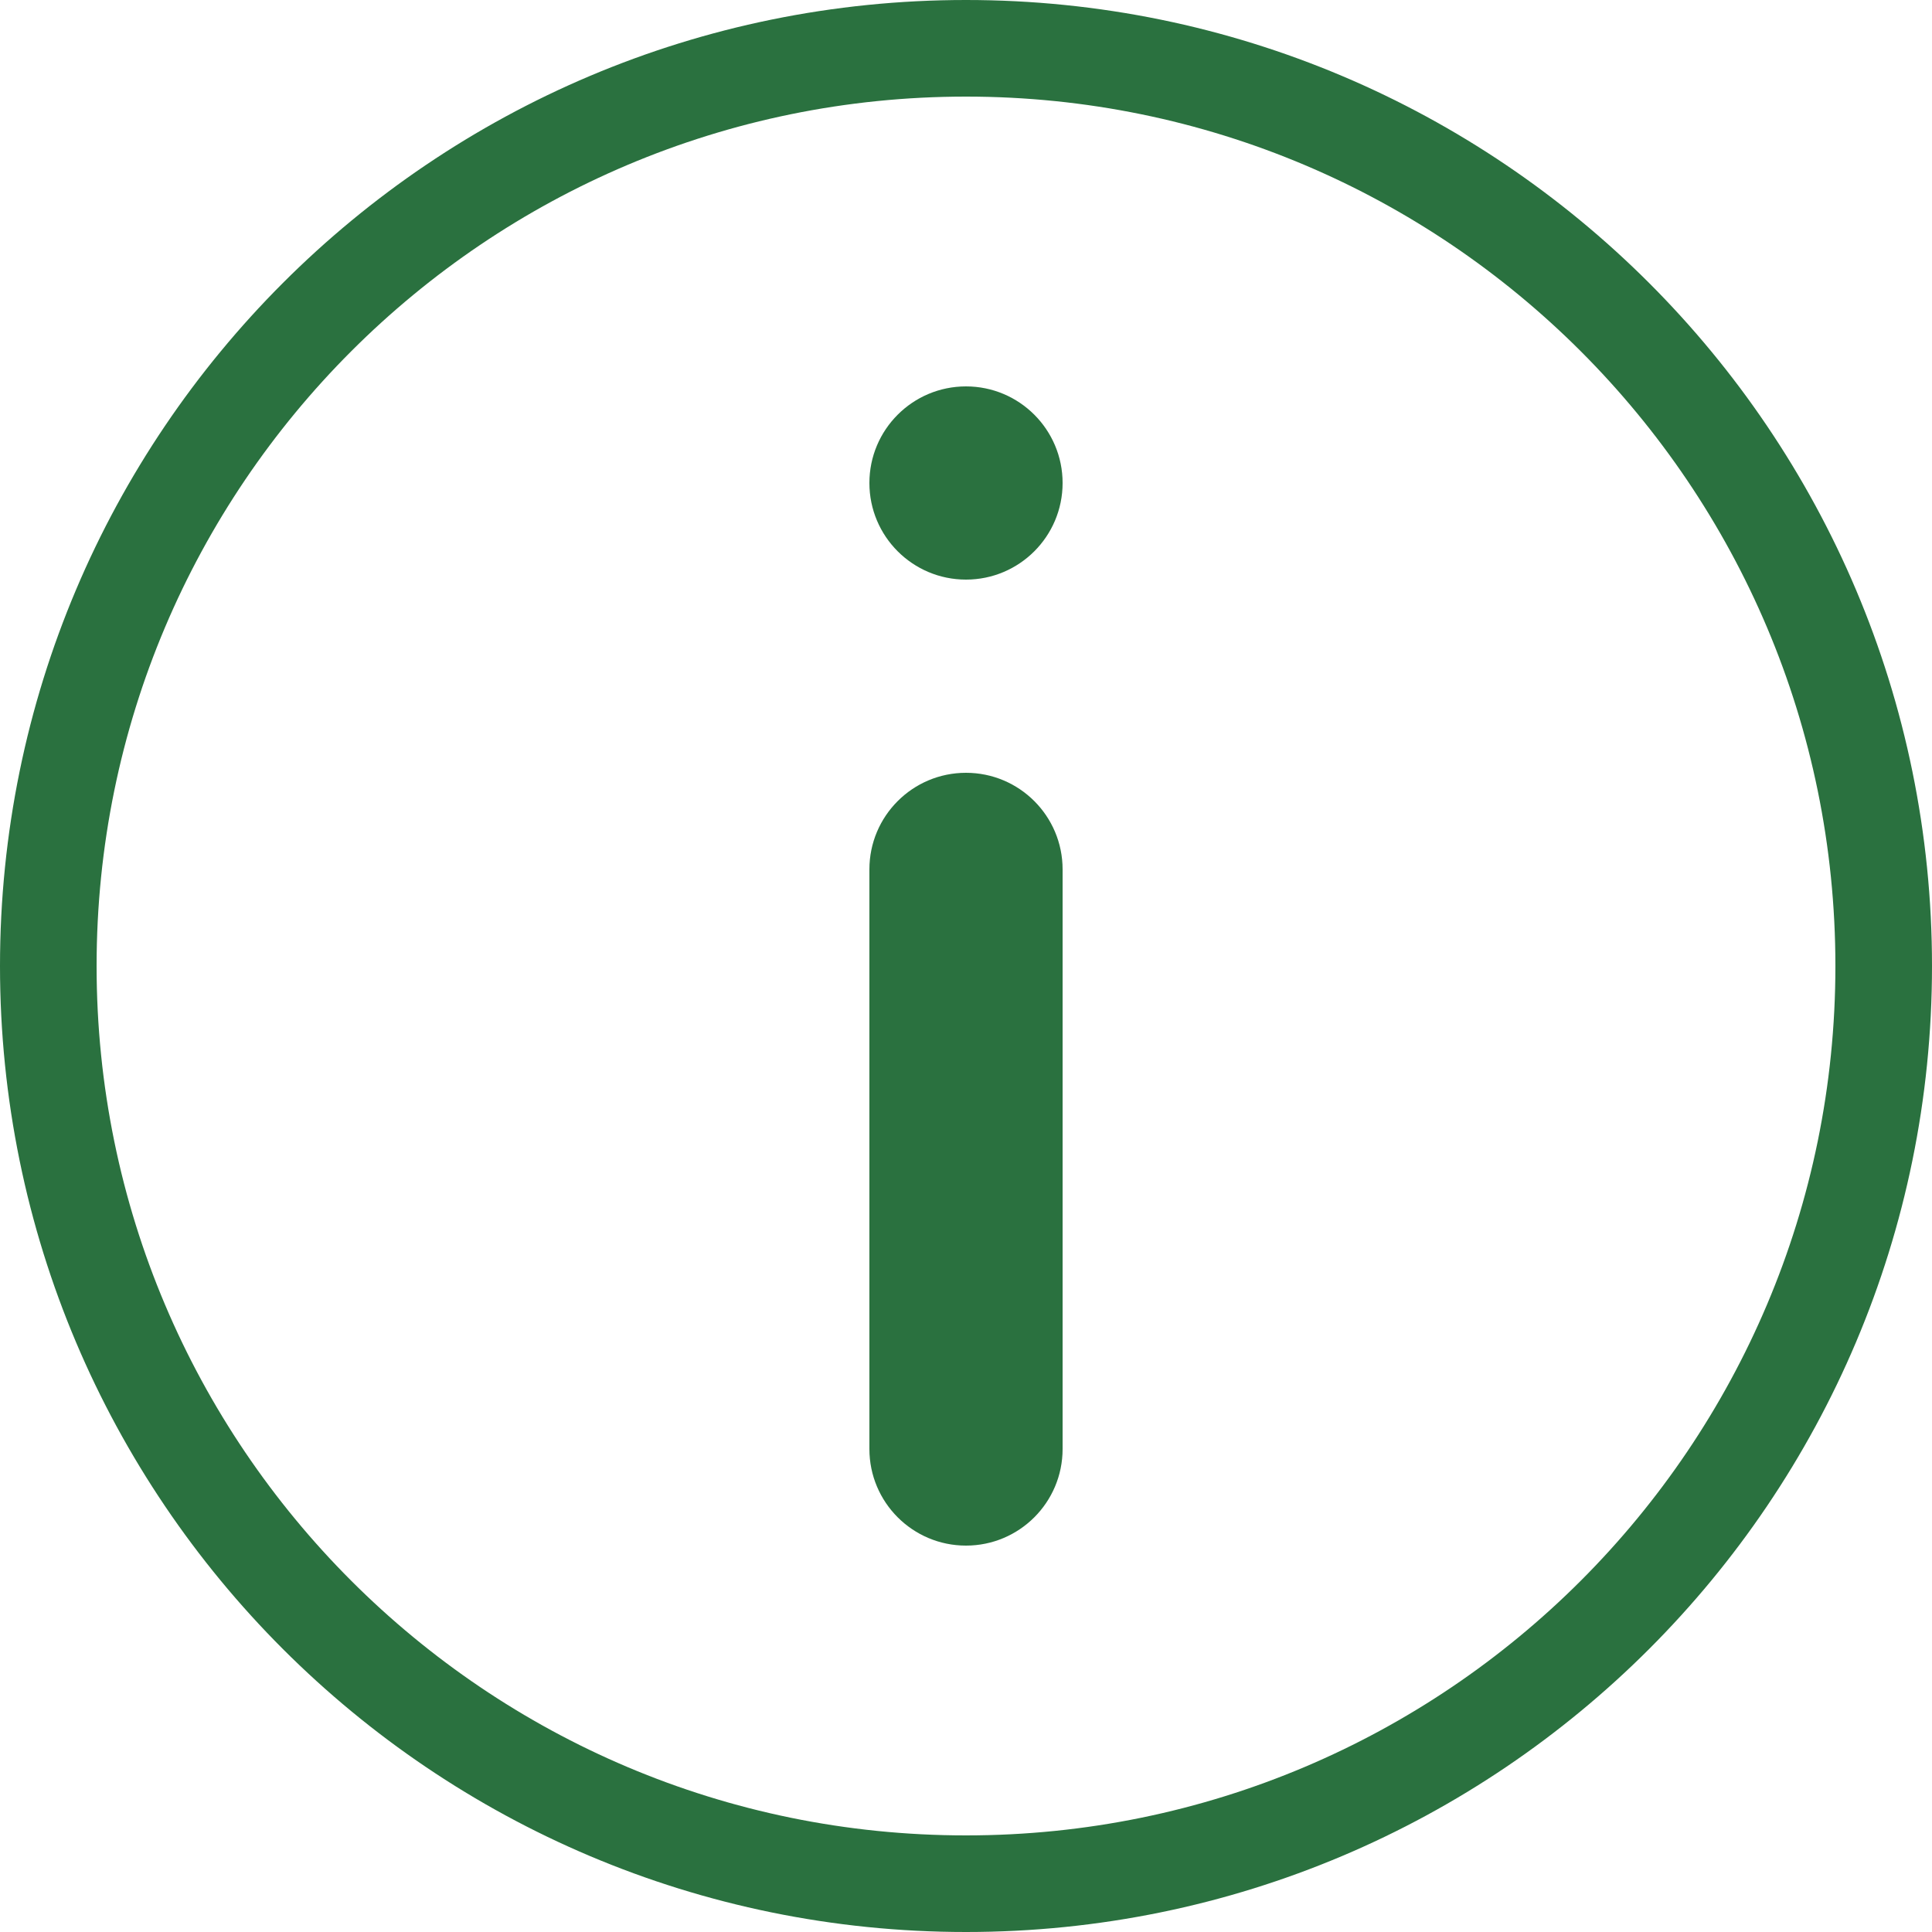
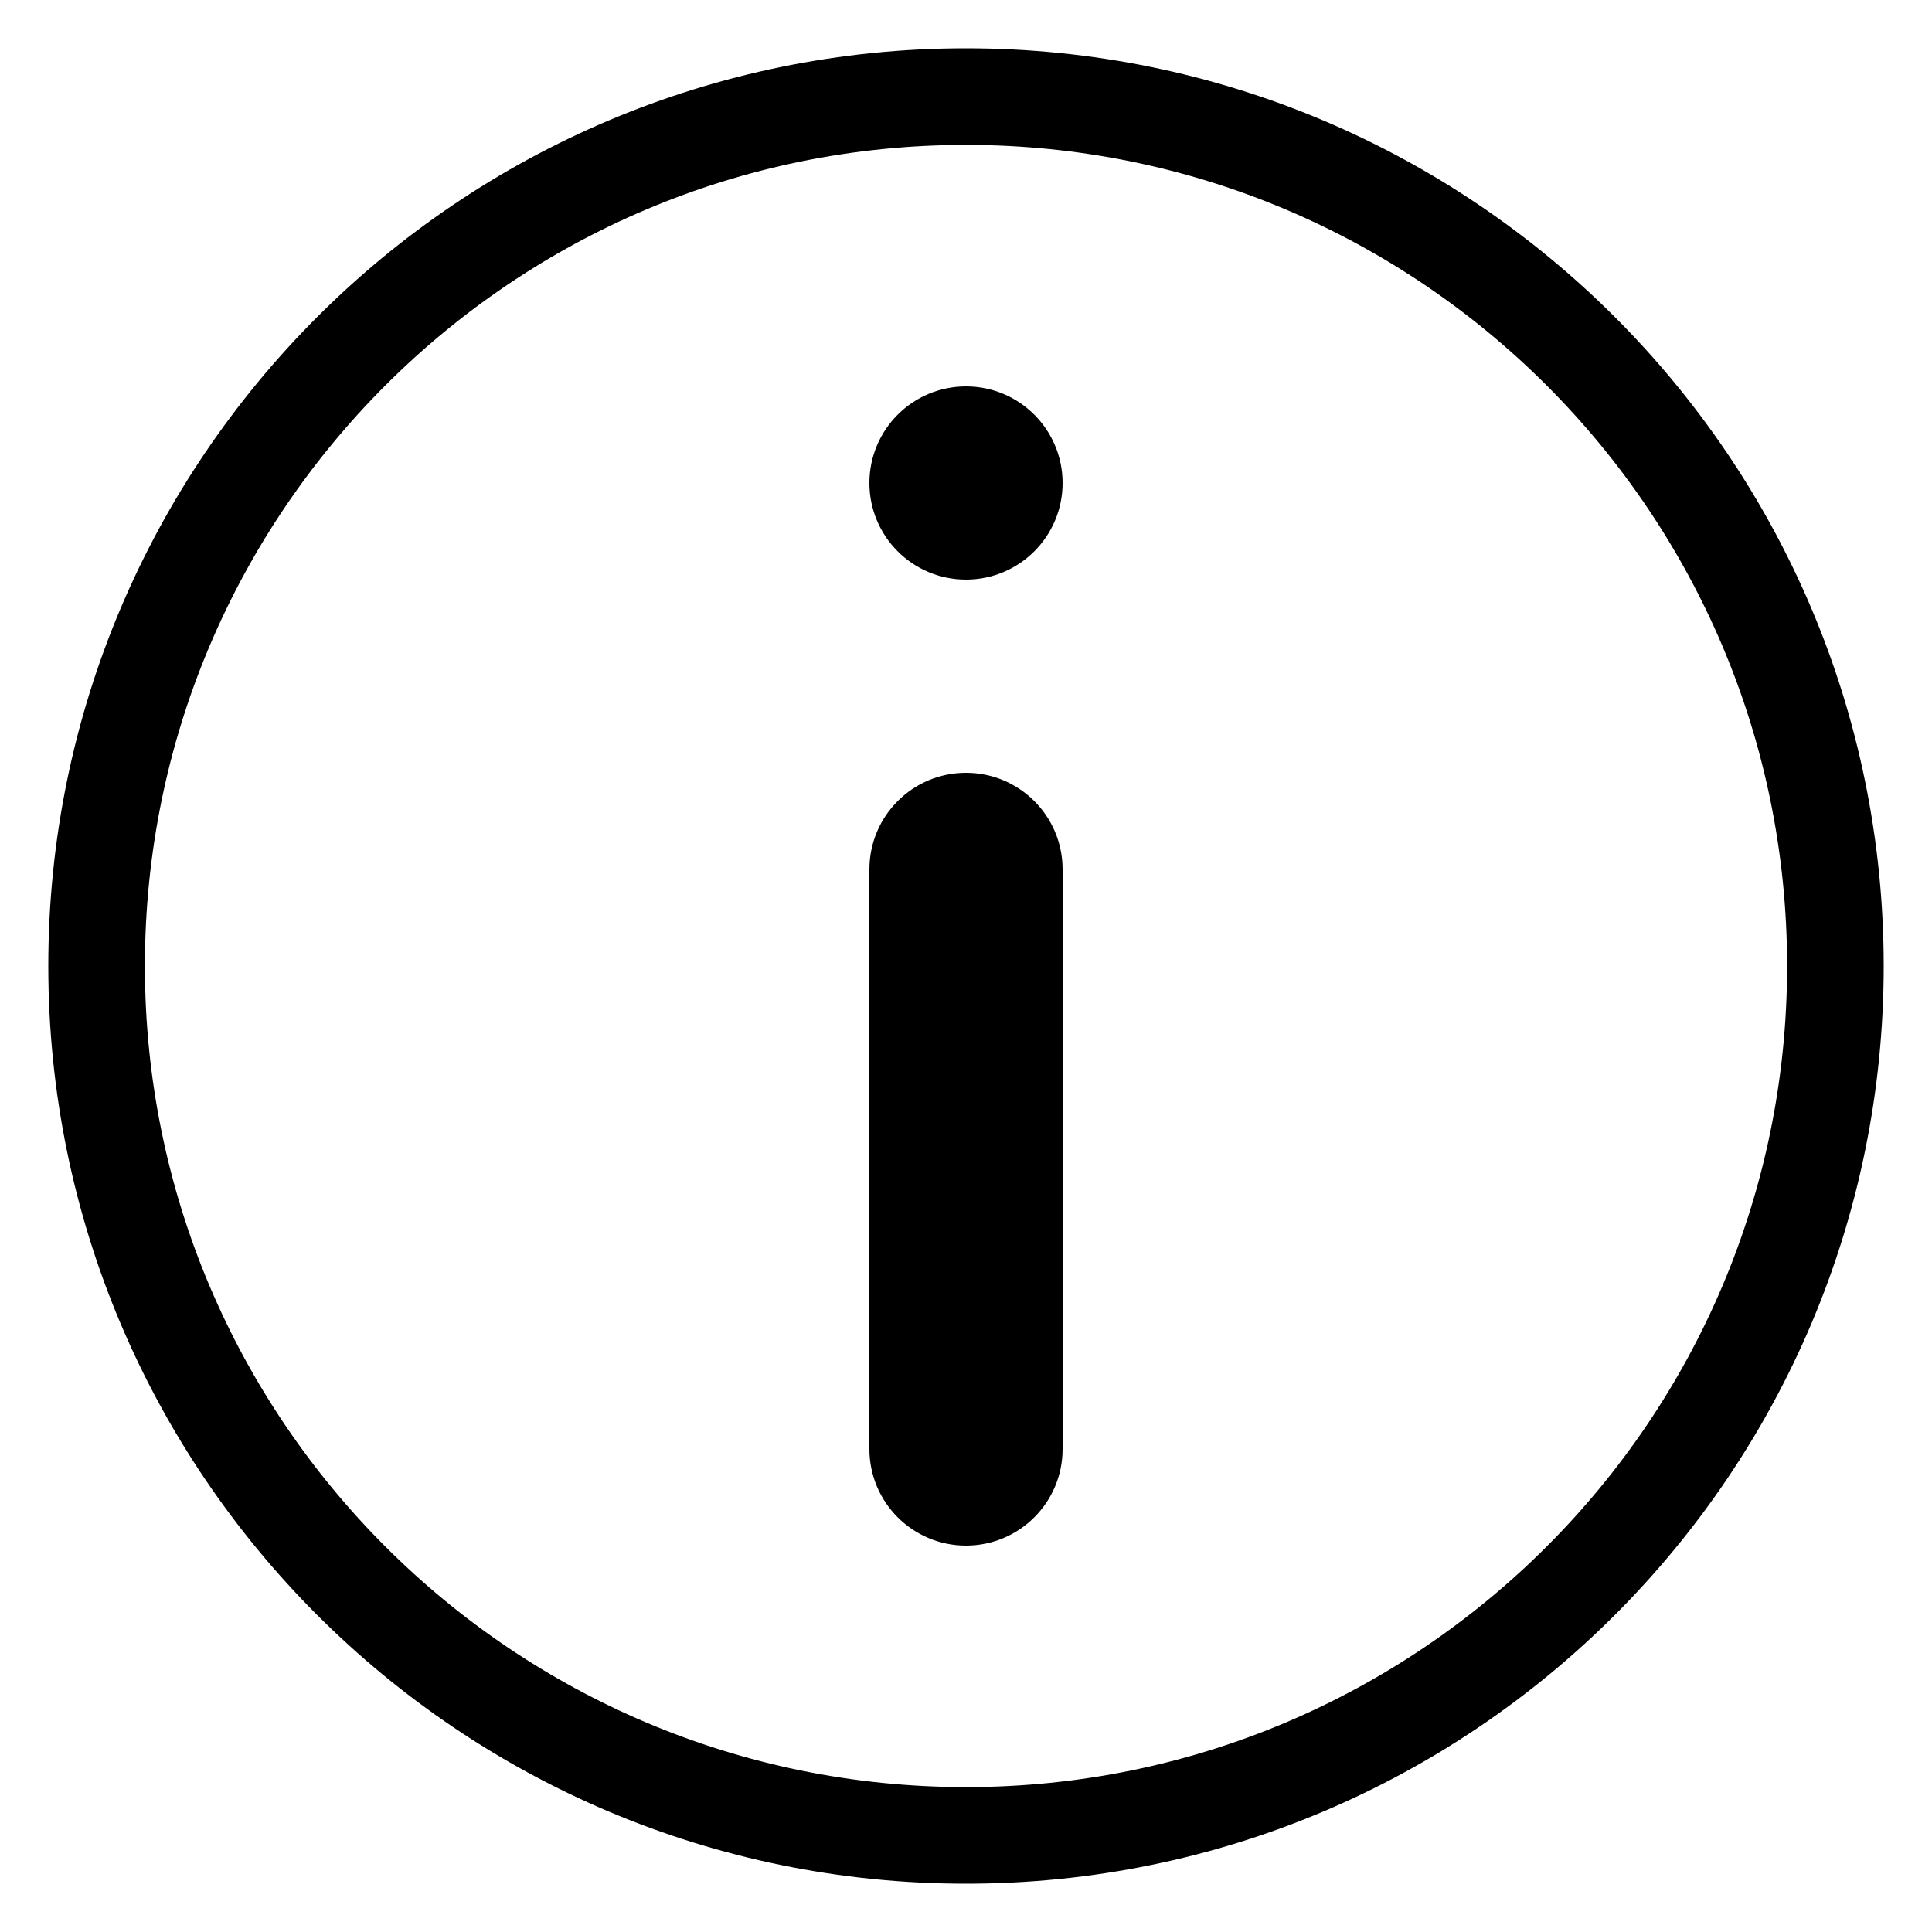
<svg xmlns="http://www.w3.org/2000/svg" width="40" height="40" viewBox="0 0 40 40" fill="none">
-   <circle cx="20" cy="20" r="19" stroke="#2A713F" stroke-width="2" />
-   <rect x="18" y="16" width="4" height="16" rx="2" fill="#2A713F" />
-   <circle cx="20" cy="10" r="2" fill="#2A713F" />
+   <circle cx="20" cy="20" r="18" stroke="currentColor" stroke-width="2" vector-effect="non-scaling-stroke" />
+   <rect x="18" y="16" width="4" height="16" rx="2" fill="currentColor" />
+   <circle cx="20" cy="10" r="2" fill="currentColor" />
</svg>
